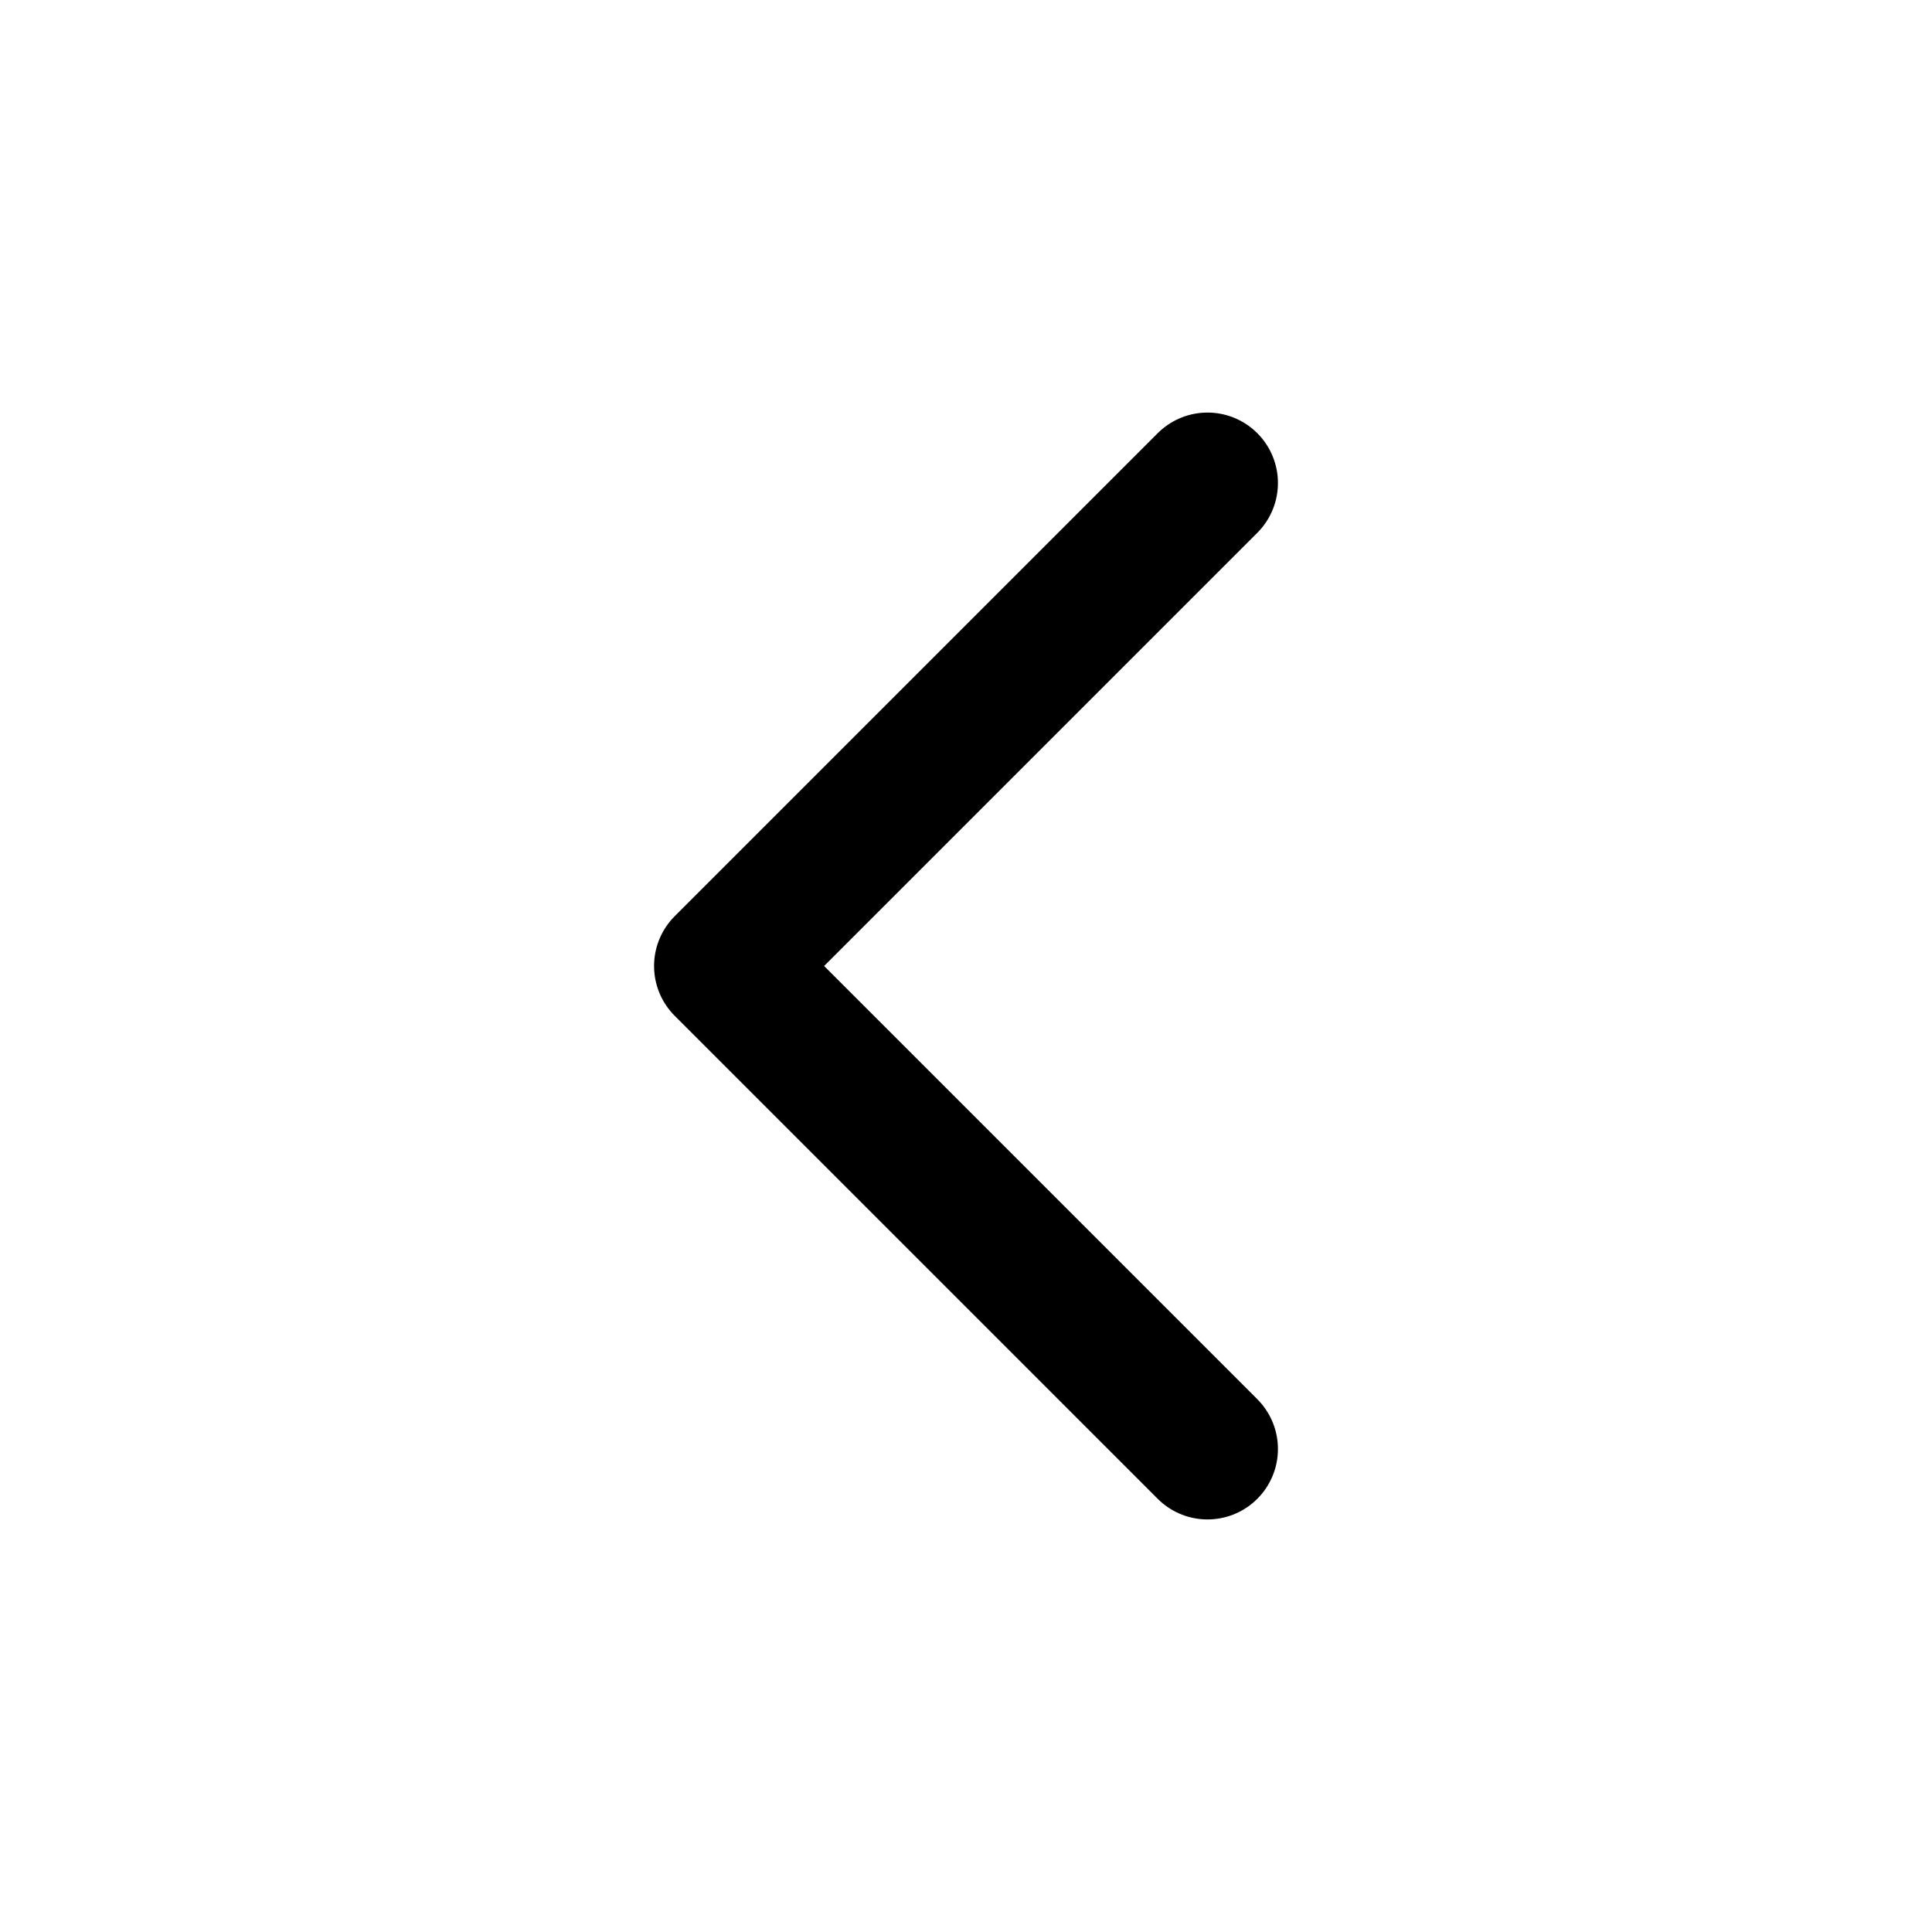
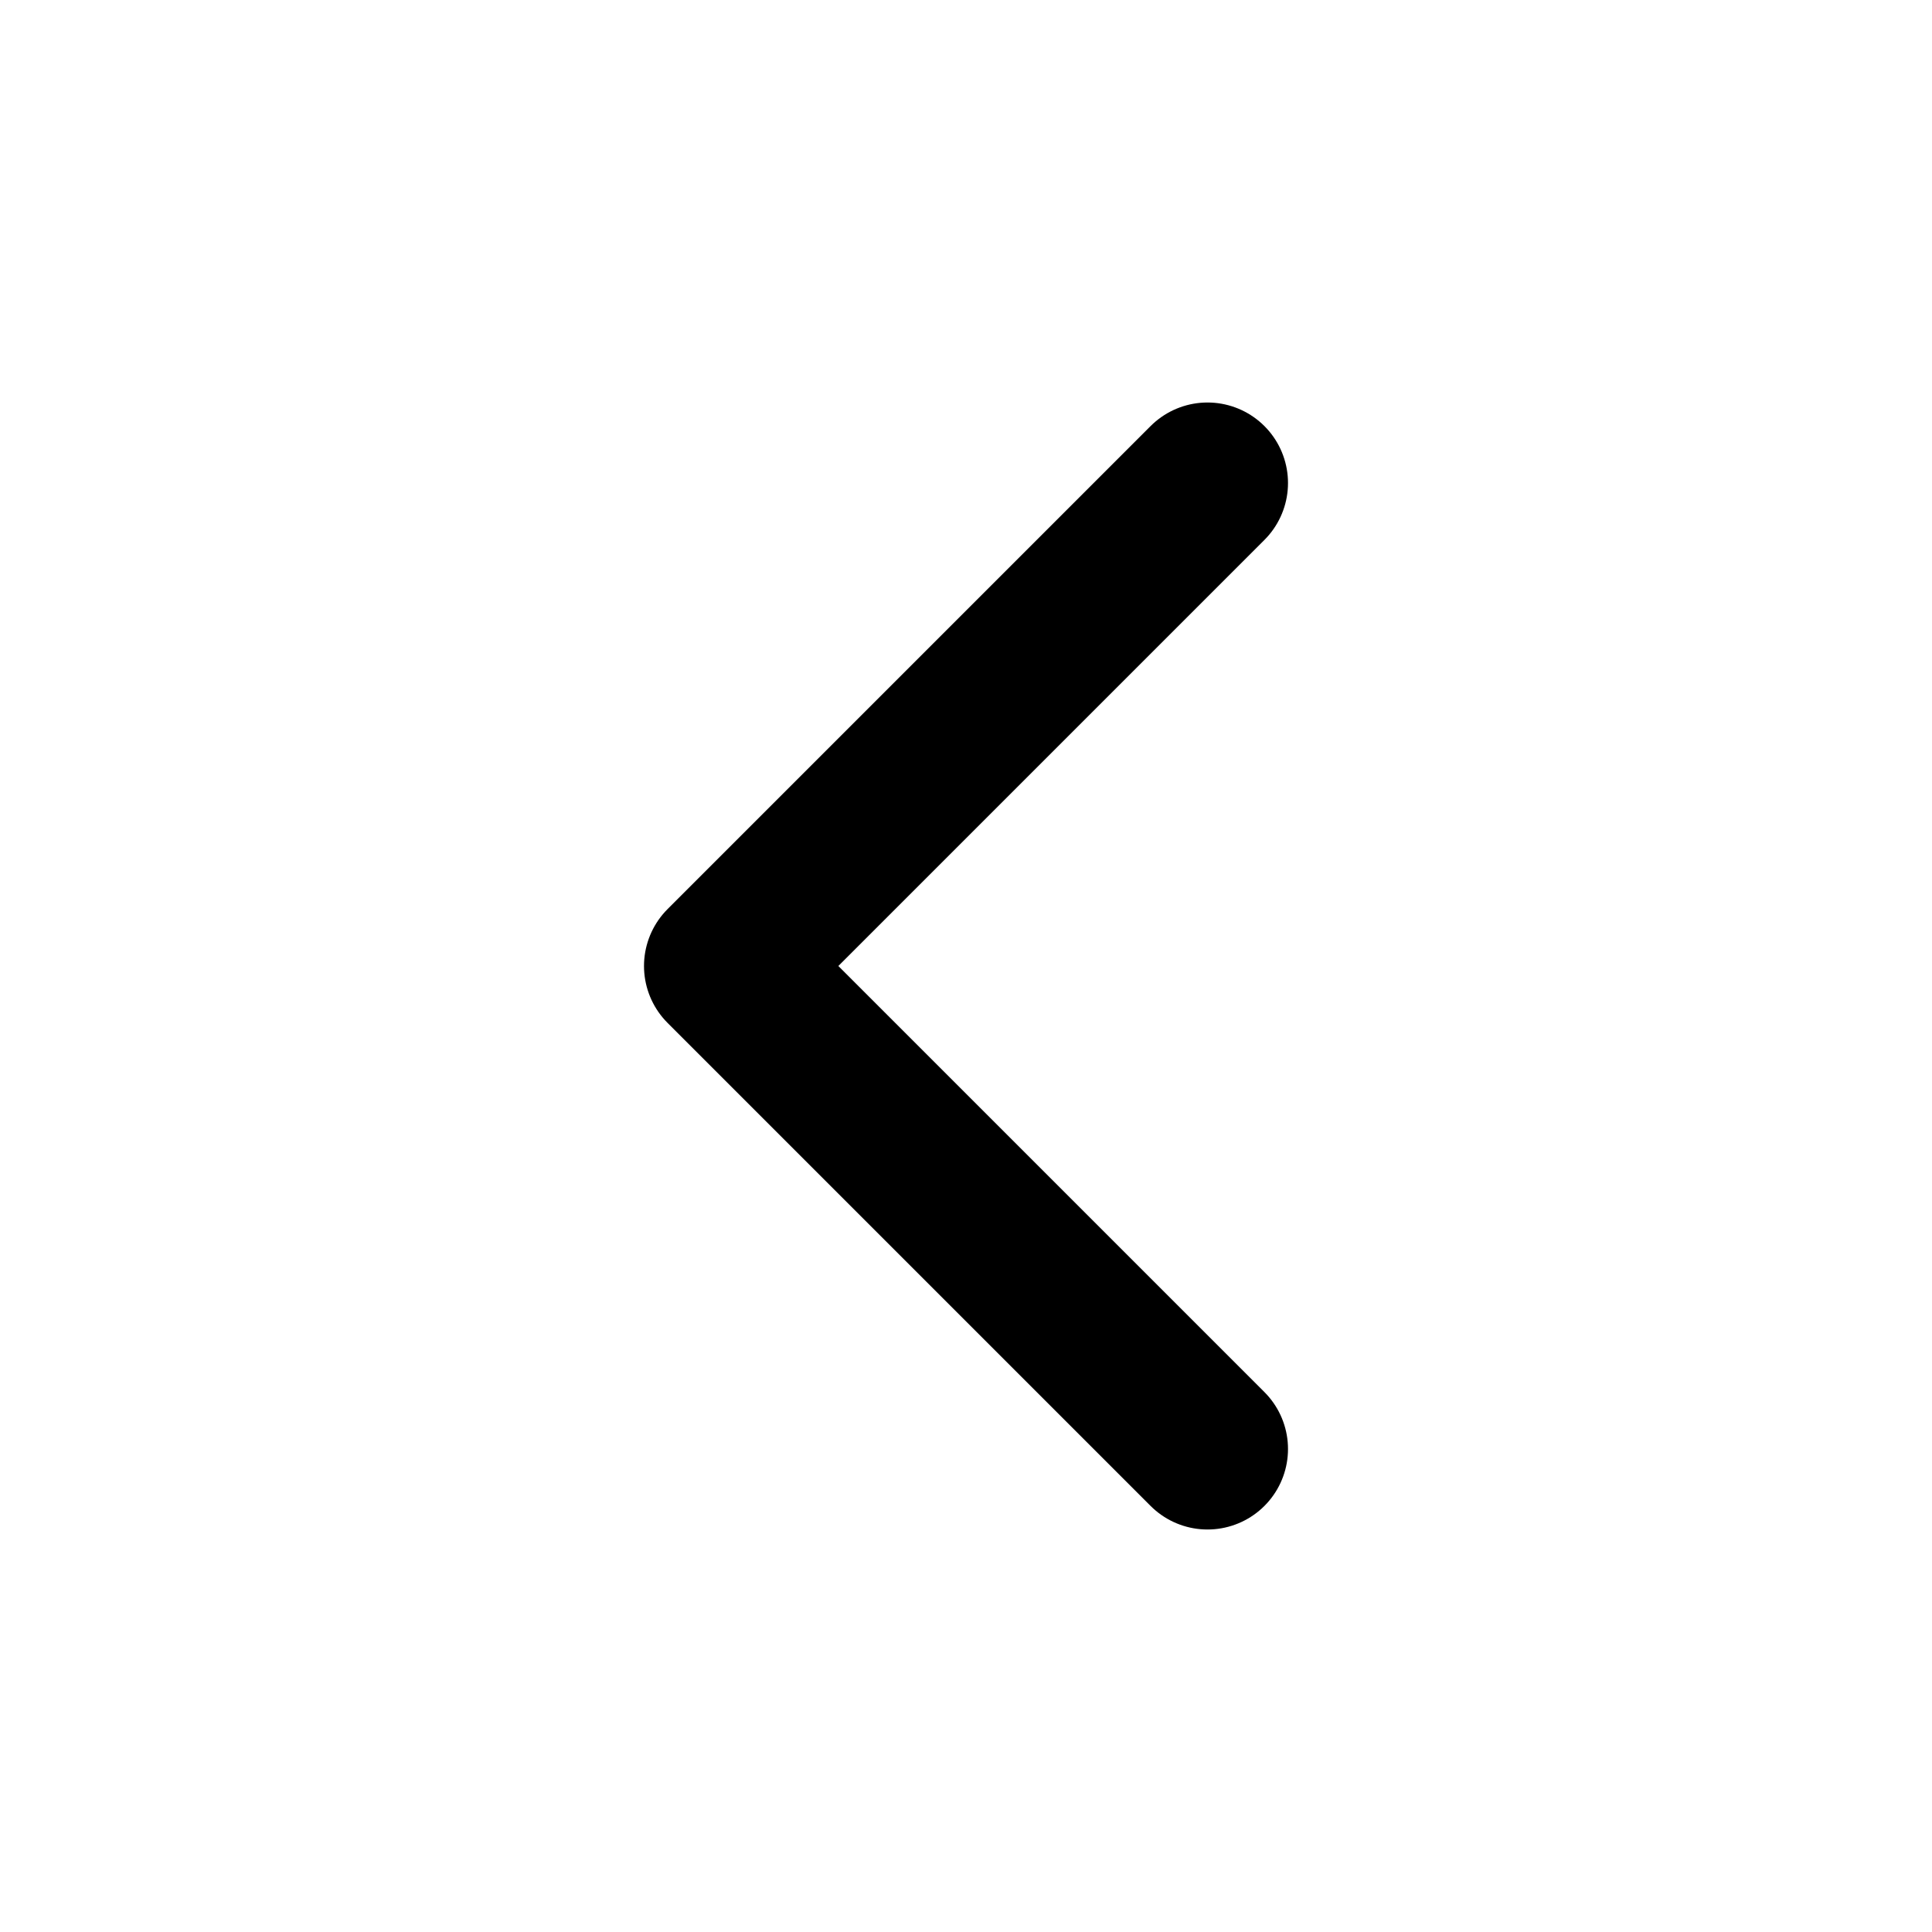
- <svg xmlns="http://www.w3.org/2000/svg" class="lucide lucide-chevron-left" width="24" height="24" viewBox="0 0 24 24" fill="none" stroke="currentColor" stroke-width="1.75" stroke-linecap="round" stroke-linejoin="round">
+ <svg xmlns="http://www.w3.org/2000/svg" class="lucide lucide-chevron-left" width="24" height="24" viewBox="0 0 24 24" fill="none" stroke="currentColor" stroke-width="2" stroke-linecap="round" stroke-linejoin="round">
  <path d="m15 18-6-6 6-6" />
</svg>
